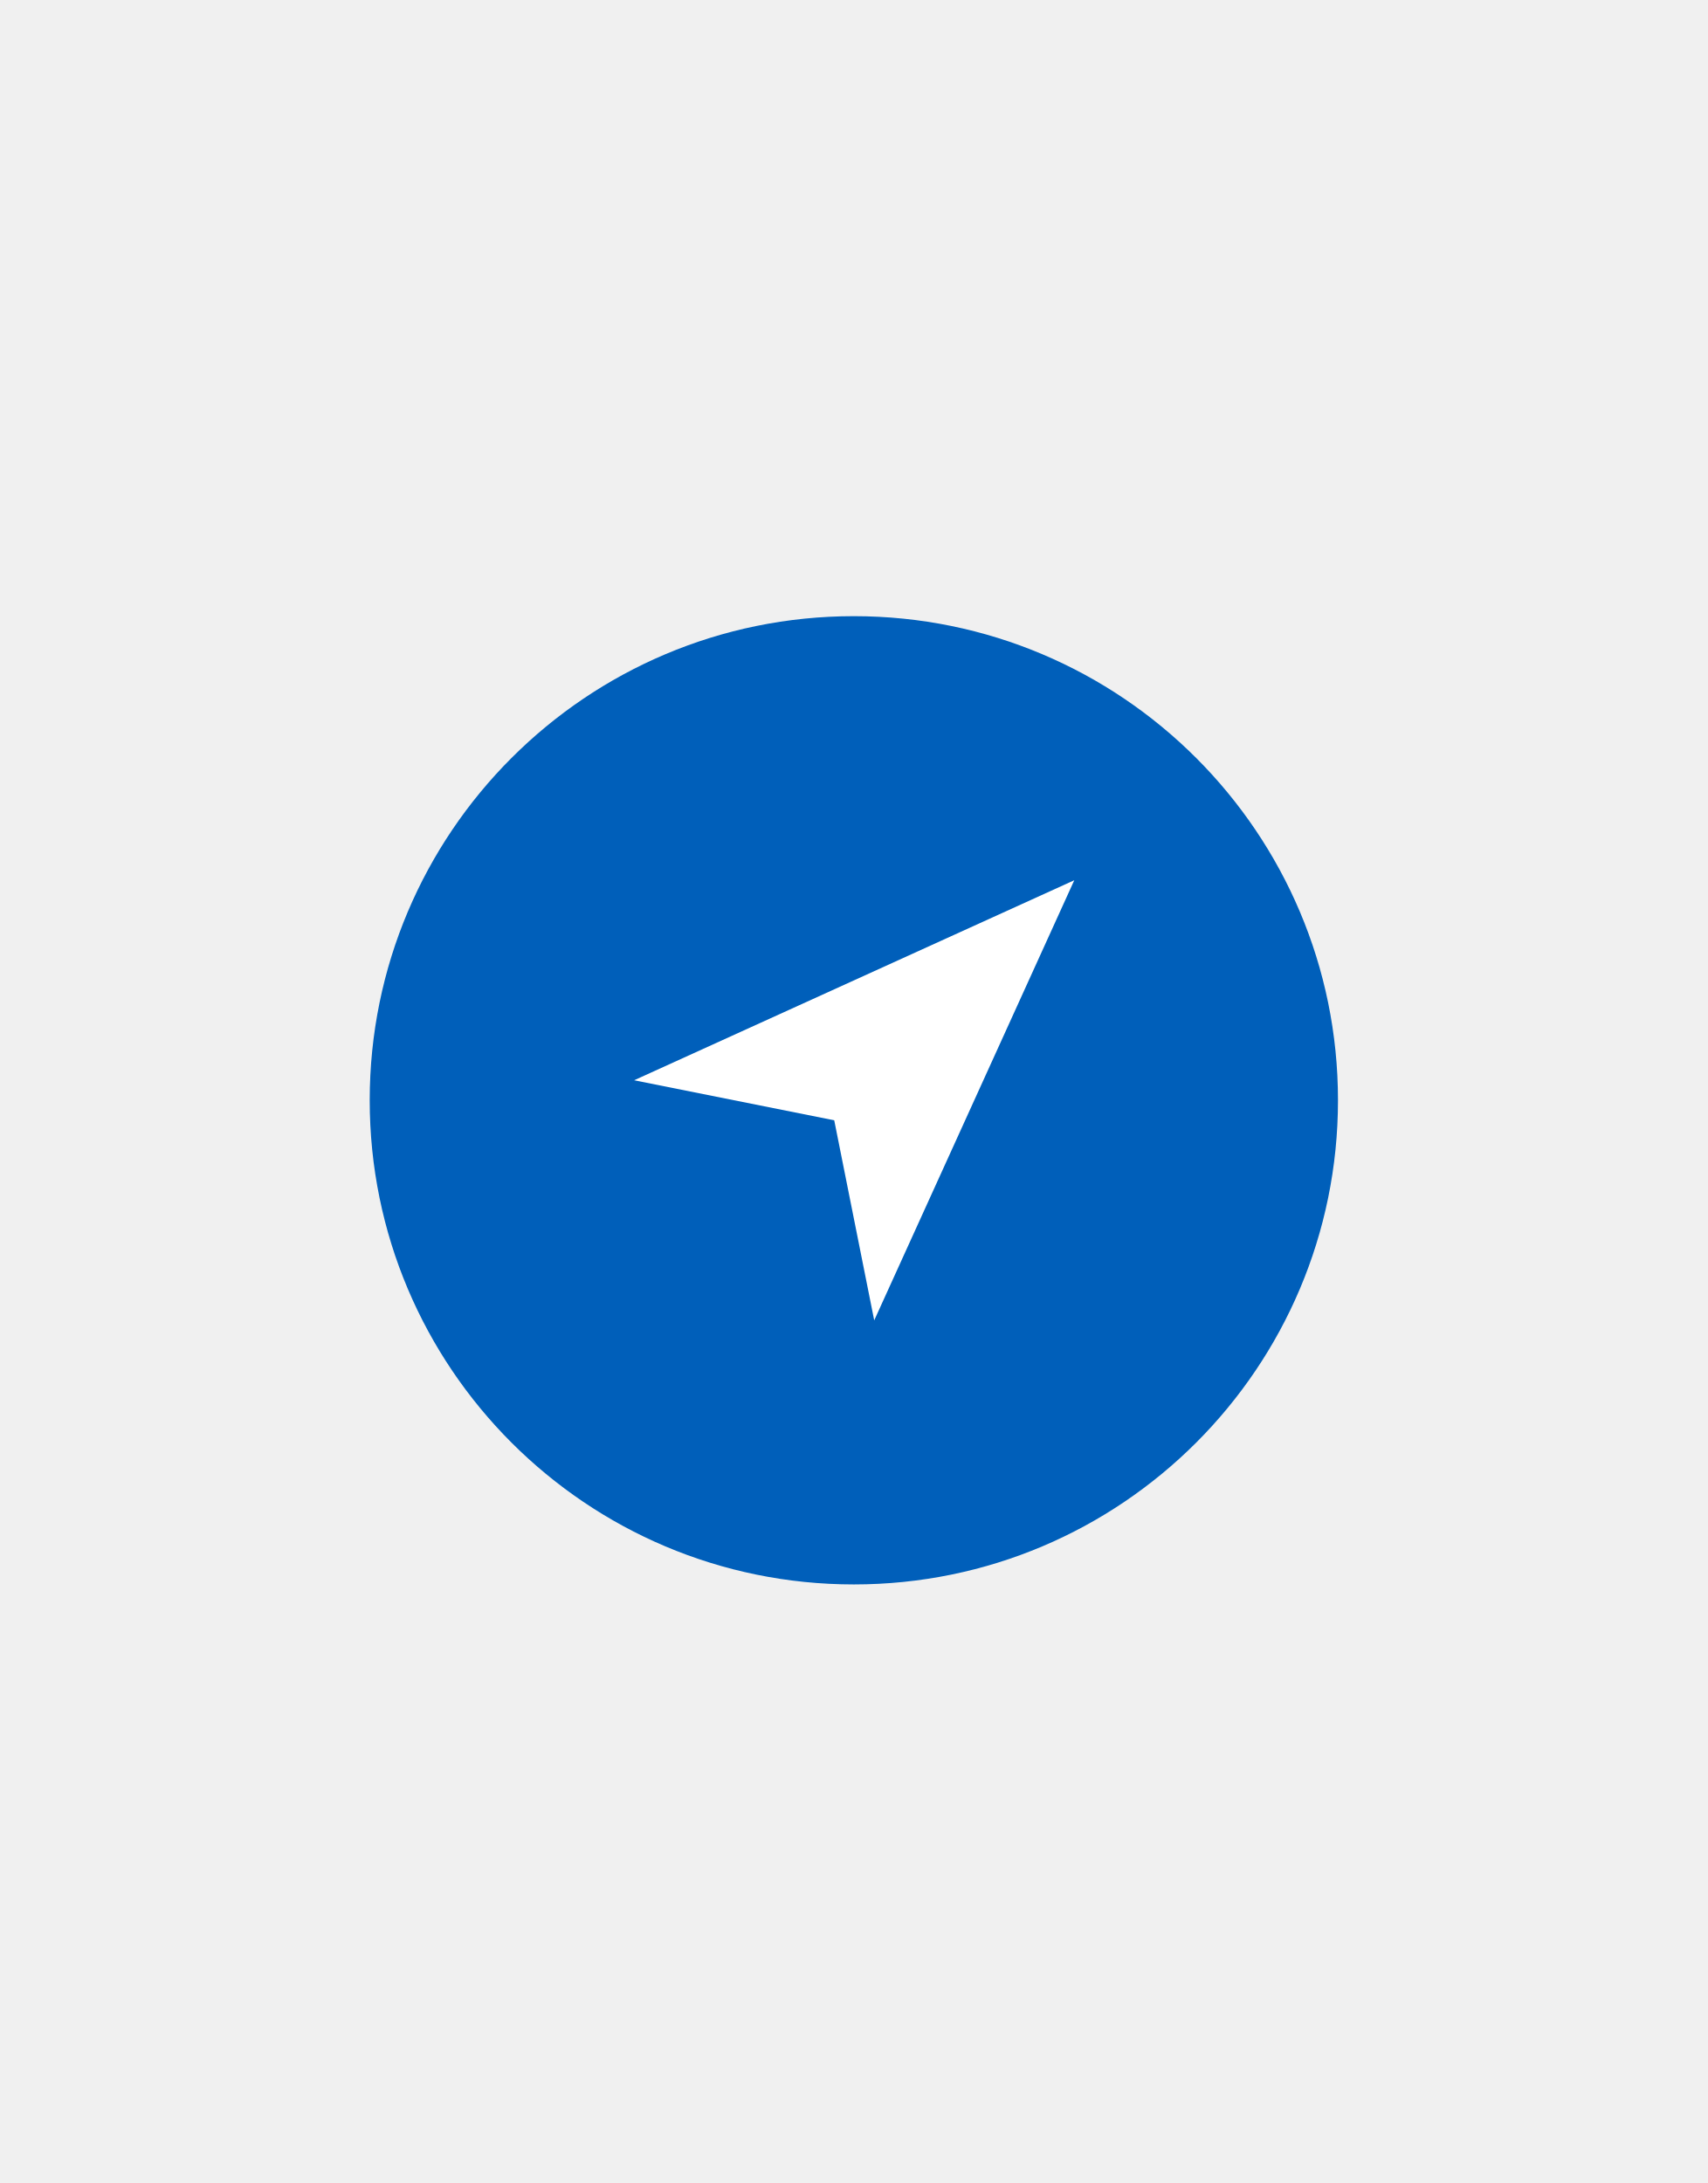
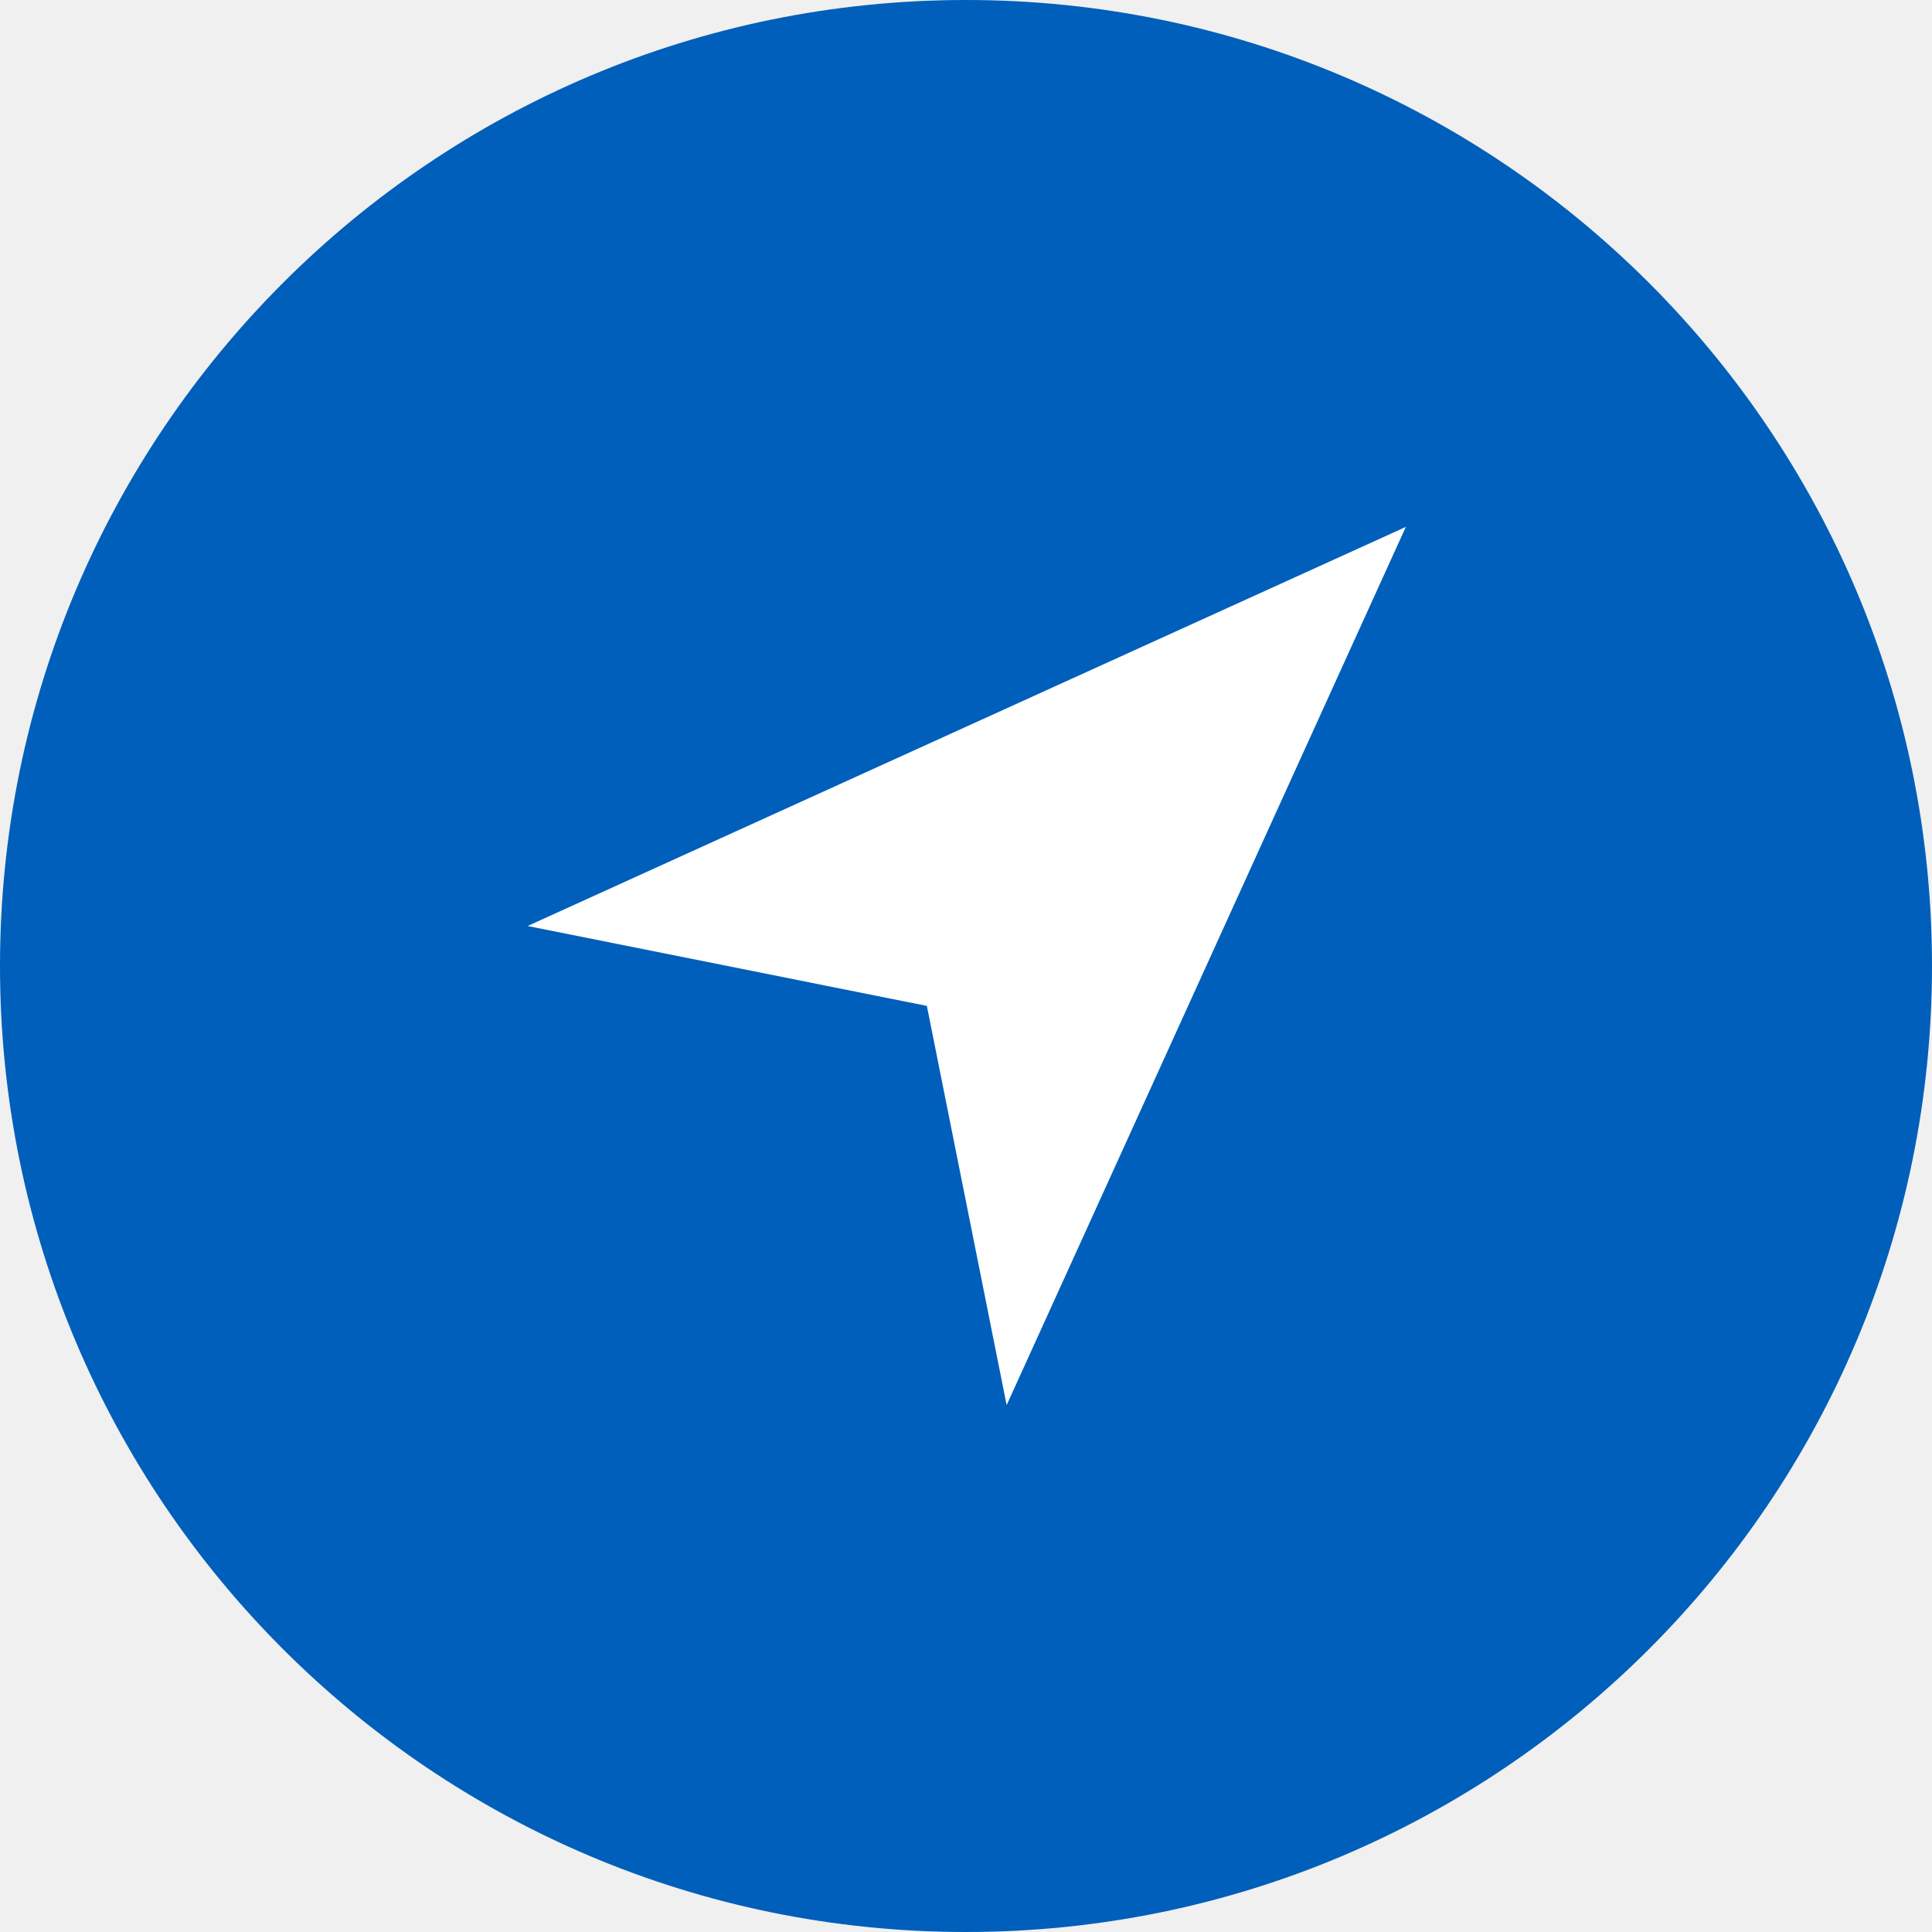
- <svg xmlns="http://www.w3.org/2000/svg" width="97" height="124" viewBox="0 0 97 124">
-   <g fill="none" fill-rule="evenodd">
-     <g>
-       <g transform="translate(-171, -7503) translate(171, 7503)">
-         <rect width="97" height="124" rx="8" />
-         <g transform="translate(21, 35)">
-           <circle cx="27.5" cy="27.5" r="27.5" fill="#005FBA" />
-           <path fill="#FFF" fill-rule="nonzero" d="M40.021 15L28.657 40 26.386 28.636 15.021 26.361z" />
+ <svg xmlns="http://www.w3.org/2000/svg" width="55px" height="55px" viewBox="0 0 55 55" version="1.1">
+   <g id="Page-1" stroke="none" stroke-width="1" fill="none" fill-rule="evenodd">
+     <g id="Constellation-Canvas" transform="translate(-192, -6178)">
+       <g id="Directional-Arrows" transform="translate(0, 6070)">
+         <g id="loc-arrow" transform="translate(192, 108)">
+           <circle id="Oval" fill="#005FBA" cx="27.5" cy="27.5" r="27.5" />
+           <polygon id="Path" fill="#FFFFFF" fill-rule="nonzero" points="40.021 15 28.657 40 26.386 28.636 15.021 26.361" />
        </g>
      </g>
    </g>
  </g>
</svg>
